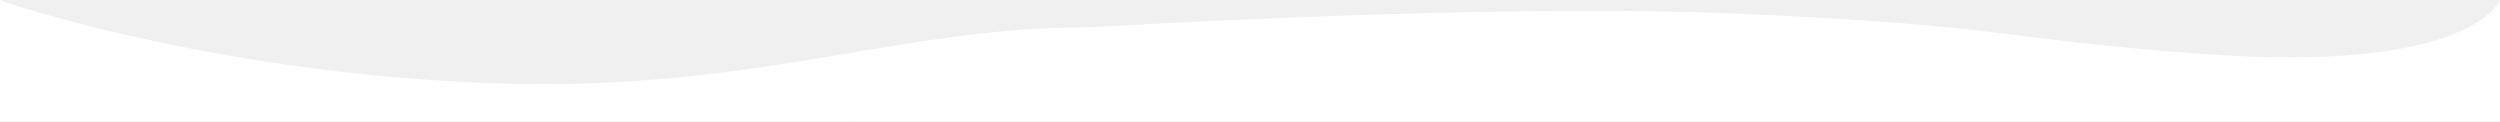
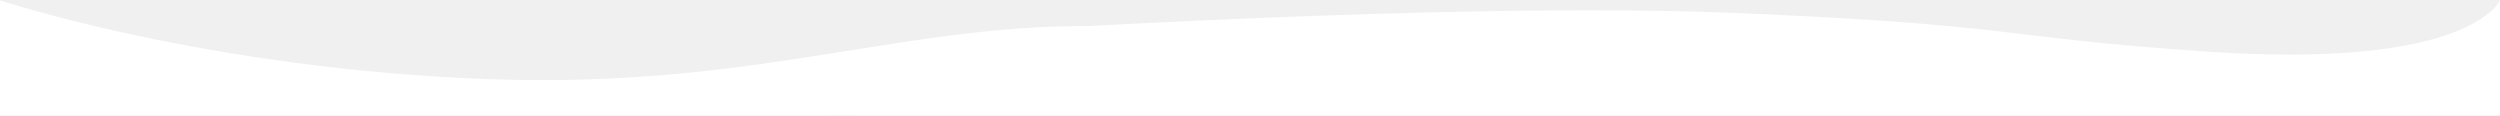
- <svg xmlns="http://www.w3.org/2000/svg" width="5451" height="264" viewBox="0 0 5451 264" fill="none">
-   <path d="M0 264H1787.03L3573.83 258.678L3565.38 49.605C3565.38 49.605 3053.14 98.953 2468.47 62.997C2006.22 34.571 1684.18 204.434 1066.99 181.209C449.807 157.984 0 0.791 0 0.791V264Z" fill="white" />
-   <path d="M1863.2 264H5451V-5.36442e-07C5451 -5.36442e-07 5392.19 160.552 4805.23 117.76C4341.19 83.928 4410.79 57.624 3791.19 29.984C3171.59 2.343 2136.04 74.302 2136.04 74.302L1863.2 264Z" fill="white" />
+ <svg xmlns="http://www.w3.org/2000/svg" width="5723" height="264" viewBox="0 0 5723 264" fill="none">
+   <path d="M0 264H1876.2L3752.16 258.678L3743.29 49.605C3743.29 49.605 3205.48 98.953 2591.64 62.997C2106.33 34.571 1768.22 204.434 1120.23 181.209C472.252 157.984 0 0.791 0 0.791V264Z" fill="white" />
+   <path d="M1956.18 264H5723V0C5723 0 5661.26 160.552 5045.01 117.76C4557.81 83.928 4630.88 57.624 3980.37 29.984C3329.85 2.343 2242.62 74.302 2242.62 74.302L1956.18 264Z" fill="white" />
</svg>
